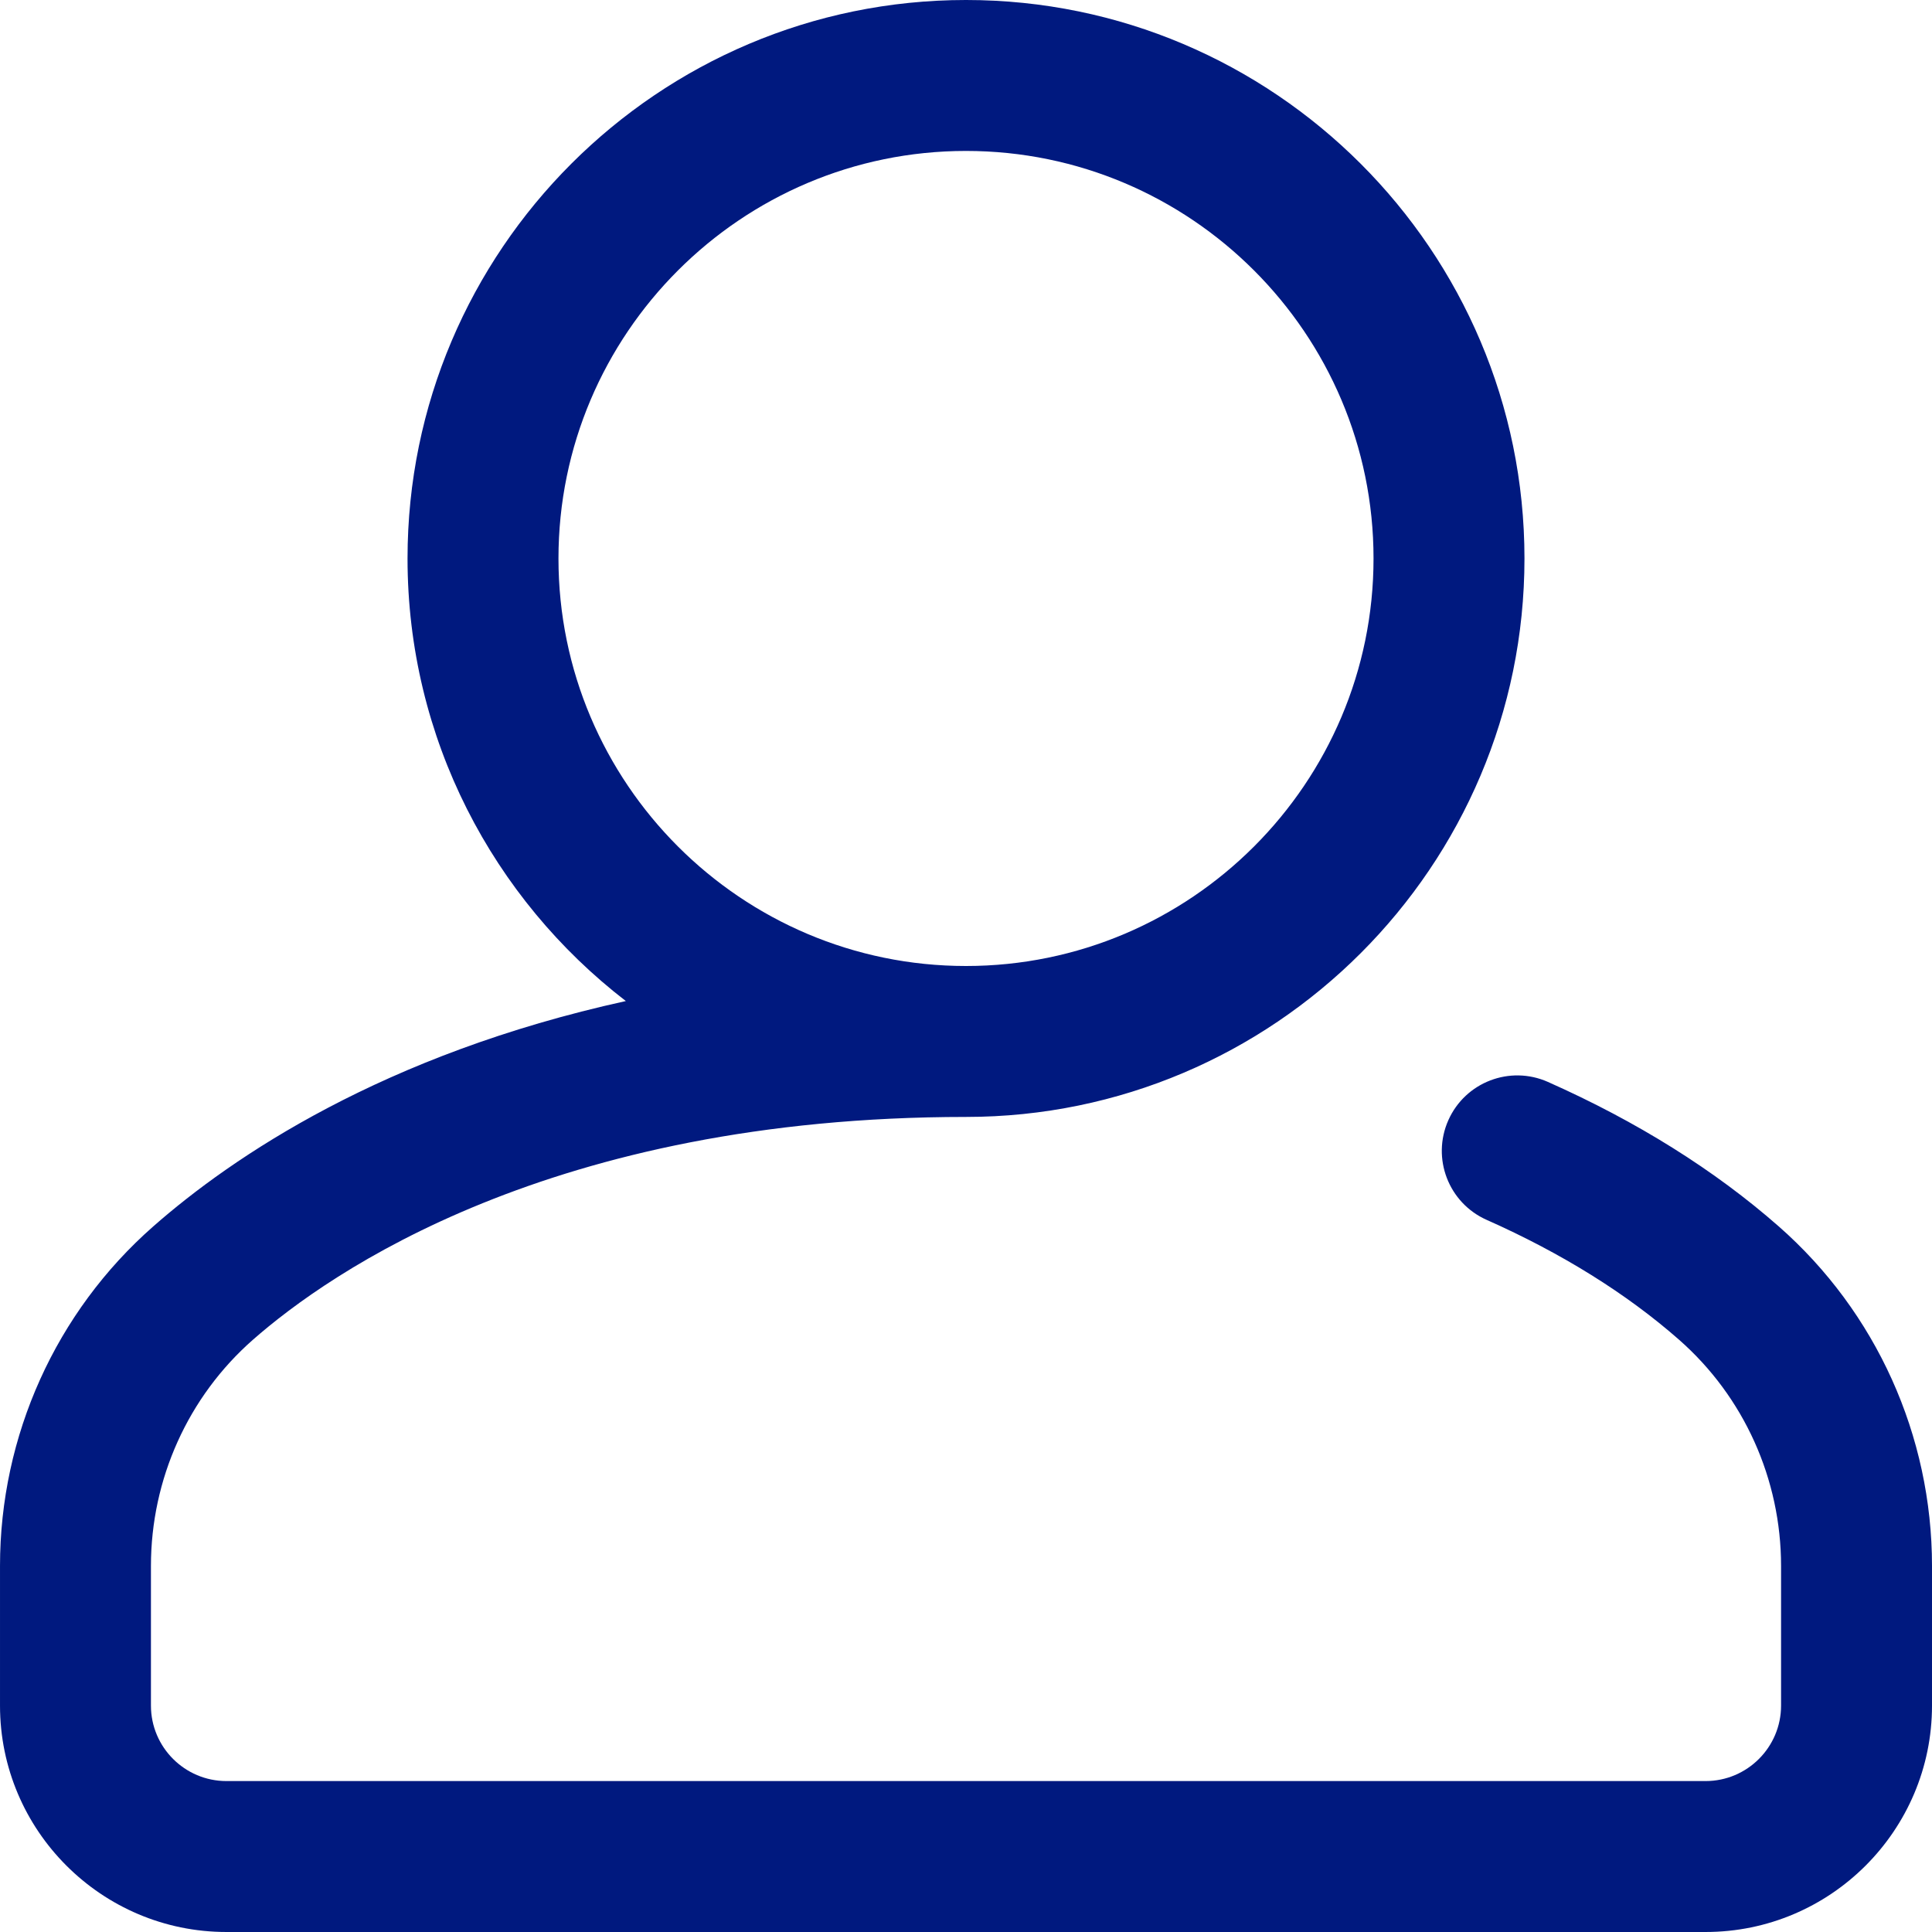
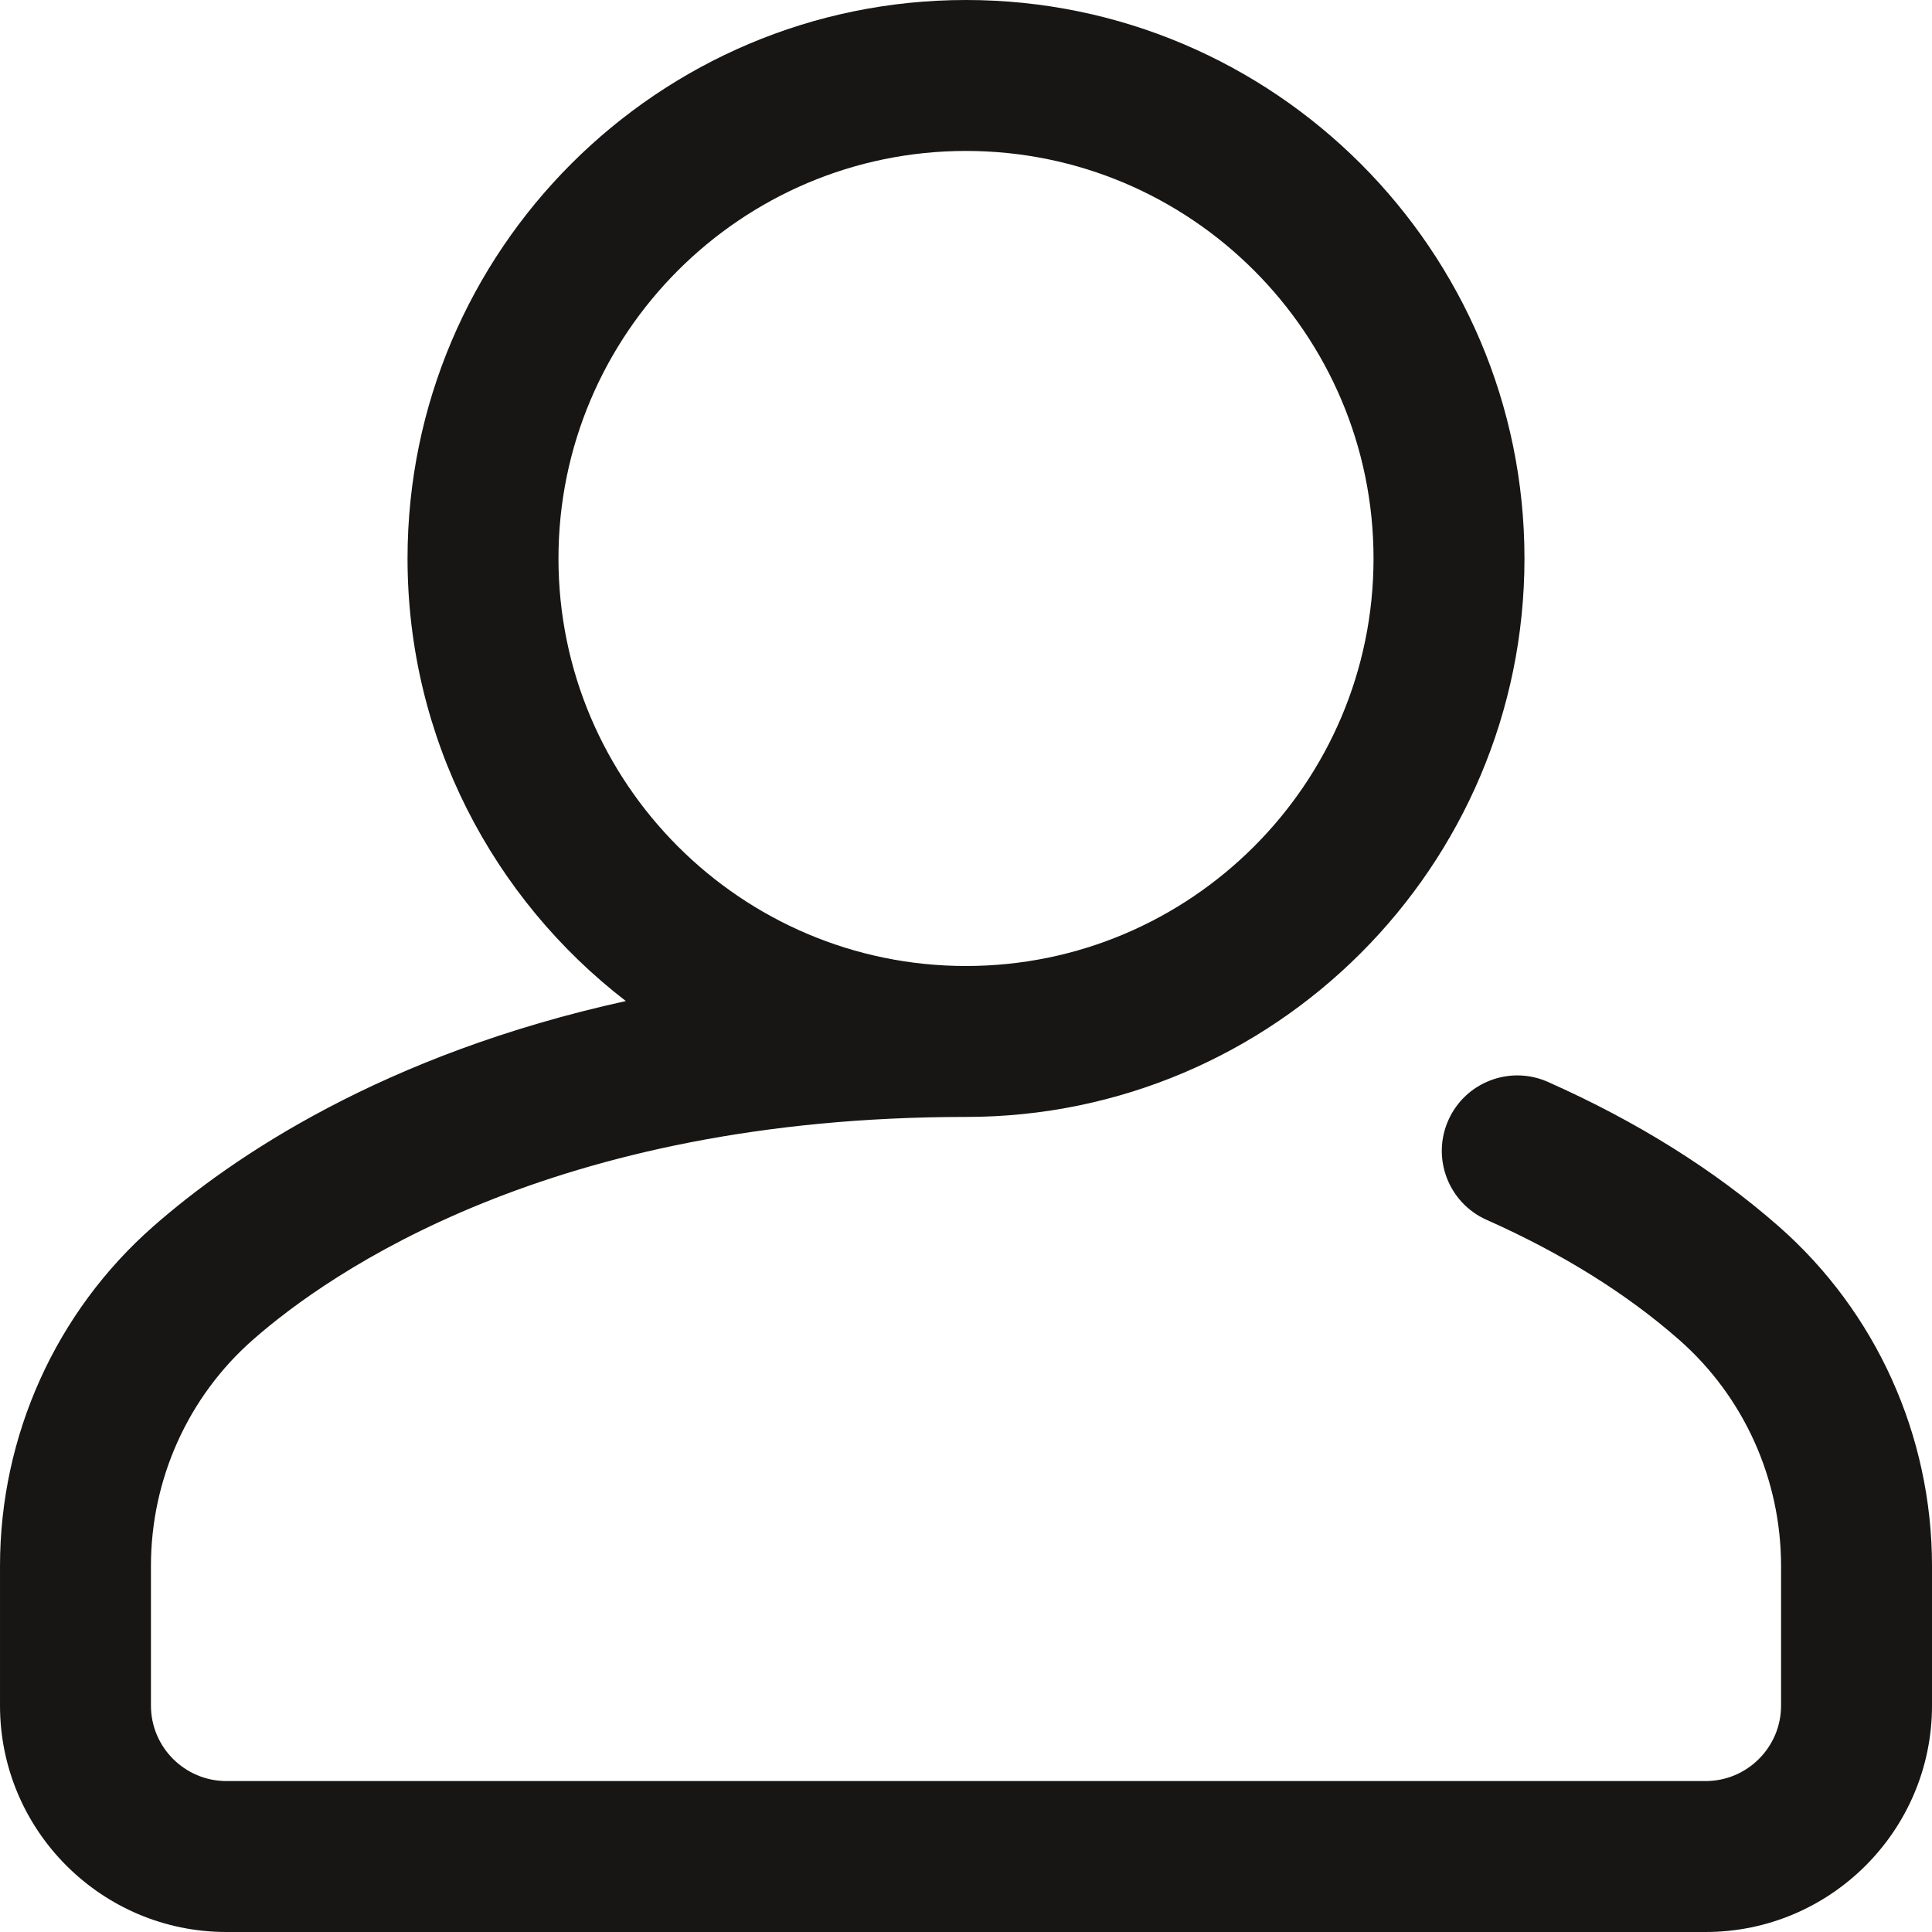
- <svg xmlns="http://www.w3.org/2000/svg" fill="#00197f" height="512pt" viewBox="0 0 512 512" width="512pt">
+ <svg xmlns="http://www.w3.org/2000/svg" fill="#181614" height="512pt" viewBox="0 0 512 512" width="512pt">
  <path d="m471.387 325.012c-16.969-14.91-37.547-27.793-61.168-38.289-10.098-4.484-21.914.062-26.398 10.156-4.484 10.094.062 21.91 10.156 26.398 19.918 8.852 37.082 19.543 51.008 31.781 17.168 15.086 27.016 36.93 27.016 59.941v37c0 11.027-8.973 20-20 20h-392c-11.027 0-20-8.973-20-20v-37c0-23.012 9.848-44.855 27.016-59.941 20.207-17.758 79.082-59.059 188.984-59.059 81.605 0 148-66.395 148-148s-66.395-148-148-148-148 66.395-148 148c0 47.707 22.695 90.207 57.852 117.289-64.328 14.141-104.344 41.359-125.238 59.723-25.809 22.676-40.613 55.473-40.613 89.988v37c0 33.086 26.914 60 60 60h392c33.086 0 60-26.914 60-60v-37c0-34.516-14.805-67.312-40.613-89.988zm-323.387-177.012c0-59.551 48.449-108 108-108s108 48.449 108 108-48.449 108-108 108-108-48.449-108-108zm0 0" />
</svg>
